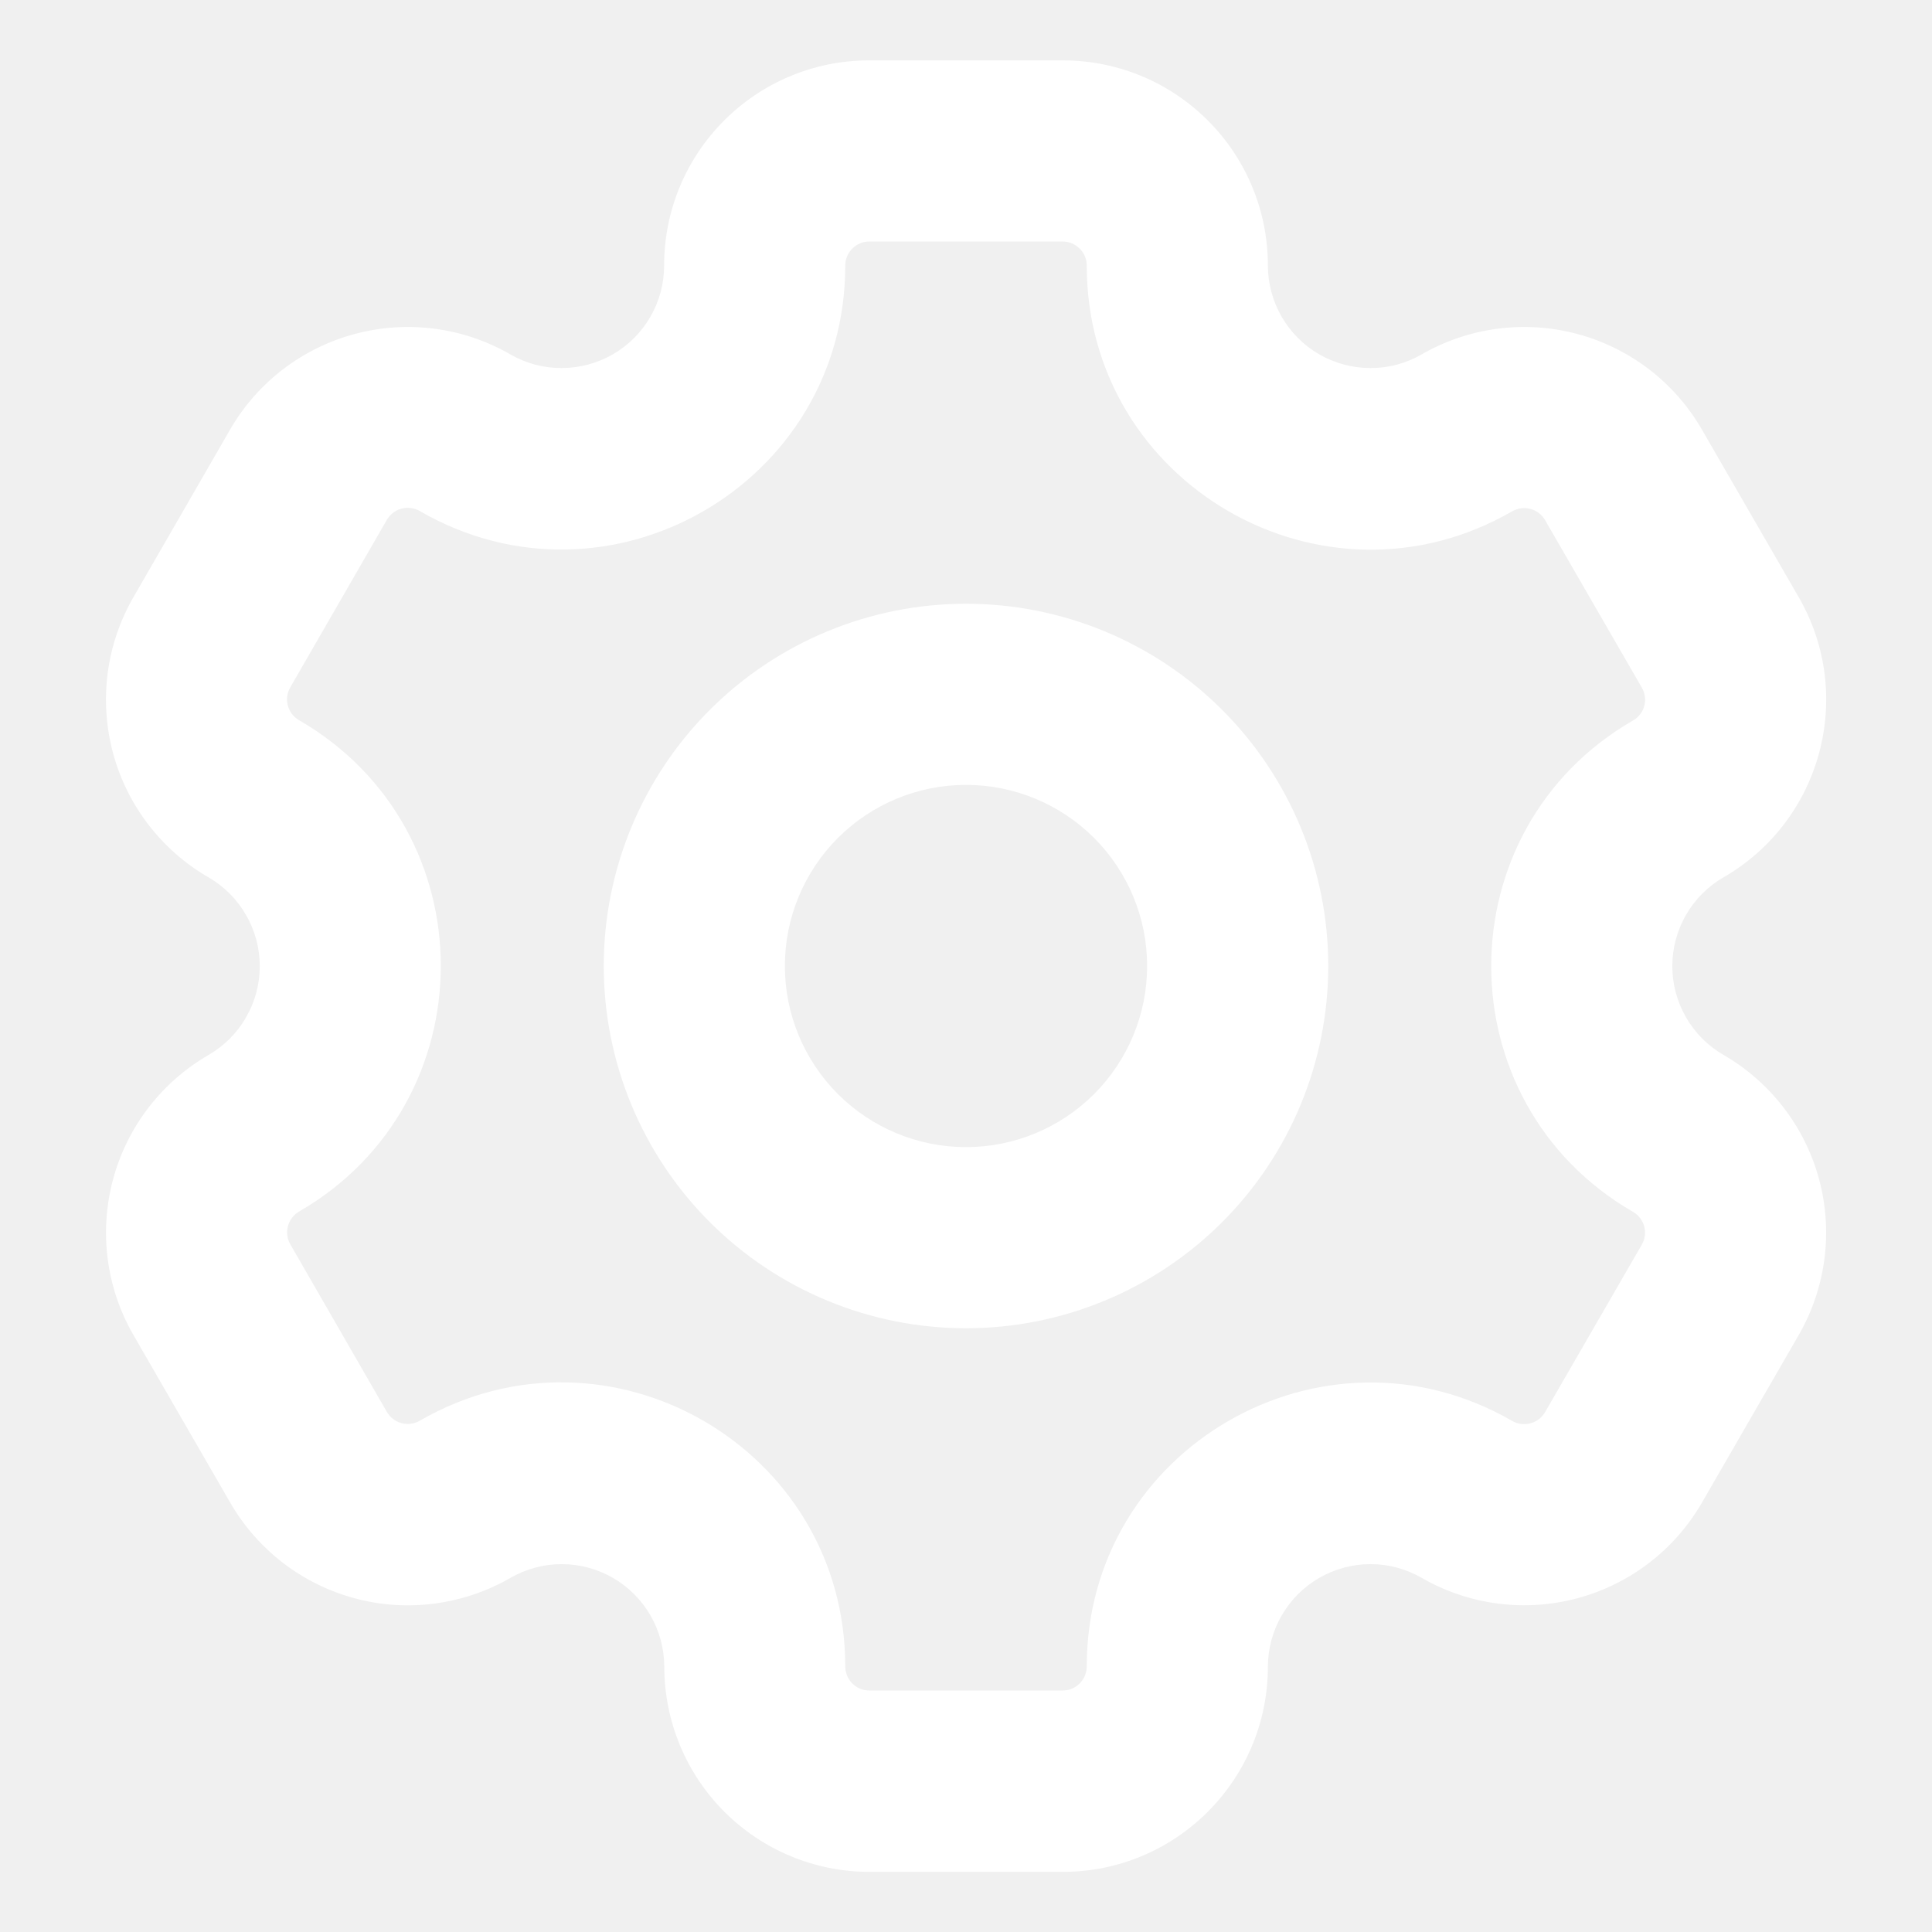
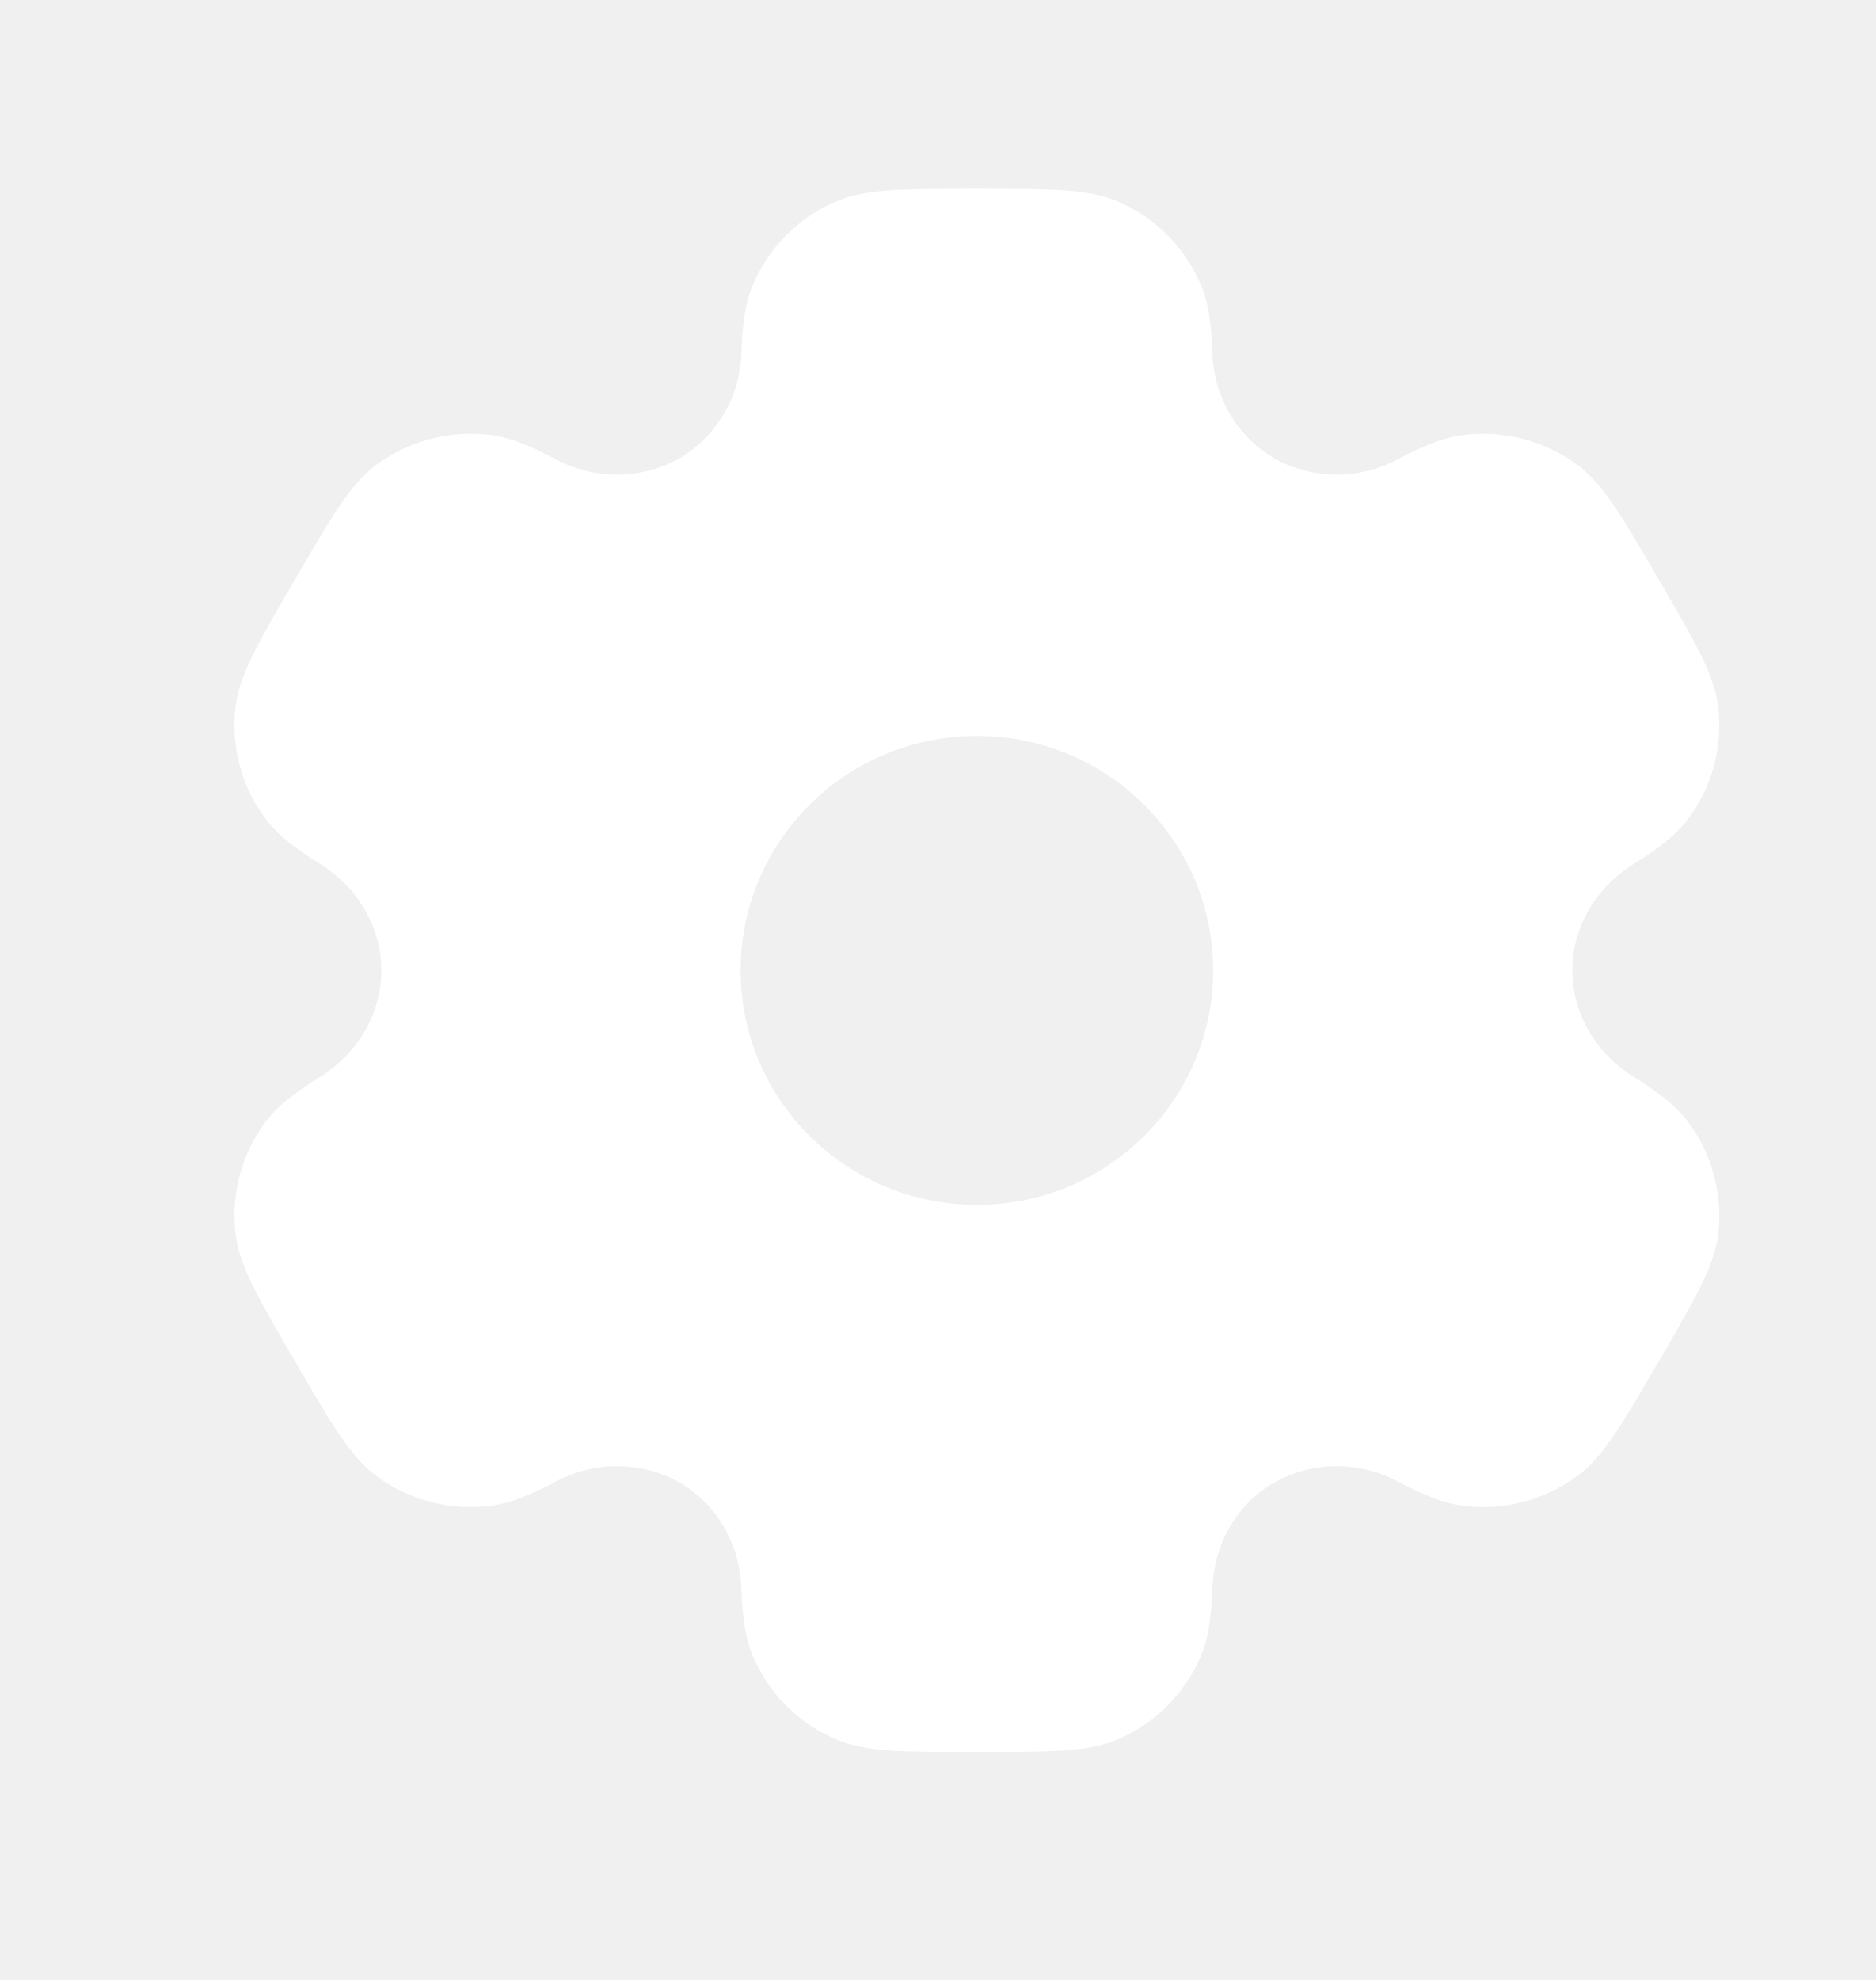
- <svg xmlns="http://www.w3.org/2000/svg" width="24" height="24" viewBox="0 0 24 24" fill="none">
-   <g id="gravity-ui:gear" clip-path="url(#clip0_905_9600)">
-     <g id="Group">
-       <g id="Clip path group">
-         <mask id="mask0_905_9600" style="mask-type:luminance" maskUnits="userSpaceOnUse" x="0" y="0" width="24" height="24">
-           <g id="gravityUiGear0">
-             <path id="Vector" d="M0 0H24V24H0V0Z" fill="white" />
-           </g>
-         </mask>
-         <g mask="url(#mask0_905_9600)">
-           <g id="Group_2">
-             <path id="Vector_2" fill-rule="evenodd" clip-rule="evenodd" d="M10.799 3H13.2C13.28 3 13.356 3.032 13.412 3.088C13.469 3.144 13.5 3.22 13.5 3.3C13.5 6.012 16.437 7.708 18.786 6.351C18.855 6.312 18.936 6.301 19.012 6.322C19.088 6.342 19.153 6.392 19.193 6.46L20.396 8.543C20.416 8.576 20.428 8.614 20.433 8.653C20.439 8.692 20.436 8.731 20.426 8.769C20.416 8.807 20.398 8.843 20.374 8.874C20.35 8.905 20.32 8.931 20.286 8.95C17.937 10.306 17.937 13.697 20.286 15.054C20.355 15.094 20.404 15.159 20.425 15.235C20.445 15.311 20.435 15.392 20.396 15.46L19.193 17.543C19.153 17.611 19.088 17.661 19.012 17.681C18.936 17.702 18.855 17.691 18.786 17.652C16.437 16.294 13.5 17.989 13.5 20.7C13.5 20.779 13.469 20.855 13.413 20.912C13.357 20.968 13.281 21 13.202 21H10.8C10.761 21 10.722 20.993 10.685 20.978C10.649 20.963 10.616 20.941 10.588 20.913C10.56 20.885 10.538 20.852 10.523 20.815C10.508 20.779 10.5 20.739 10.5 20.7C10.5 17.988 7.563 16.293 5.214 17.649C5.18 17.669 5.143 17.681 5.104 17.686C5.065 17.692 5.026 17.689 4.988 17.679C4.95 17.669 4.914 17.651 4.883 17.627C4.852 17.603 4.826 17.573 4.806 17.54L3.606 15.457C3.567 15.389 3.556 15.308 3.577 15.232C3.597 15.156 3.646 15.091 3.714 15.051C6.063 13.694 6.063 10.303 3.714 8.946C3.646 8.906 3.596 8.842 3.576 8.765C3.555 8.689 3.566 8.608 3.605 8.54L4.806 6.457C4.826 6.423 4.852 6.394 4.883 6.37C4.914 6.346 4.95 6.328 4.988 6.318C5.026 6.308 5.065 6.305 5.104 6.311C5.143 6.316 5.18 6.328 5.214 6.348C7.563 7.707 10.5 6.011 10.5 3.3C10.5 3.135 10.634 3 10.799 3ZM8.25 3.3C8.25 1.89 9.39 0.75 10.799 0.75H13.2C14.61 0.75 15.75 1.89 15.75 3.3C15.751 3.523 15.81 3.743 15.922 3.936C16.034 4.13 16.195 4.29 16.388 4.402C16.582 4.513 16.801 4.572 17.025 4.572C17.248 4.573 17.468 4.514 17.661 4.402C18.247 4.065 18.942 3.974 19.595 4.149C20.247 4.324 20.803 4.75 21.141 5.335L22.344 7.418C23.048 8.637 22.629 10.194 21.411 10.898C21.218 11.009 21.057 11.17 20.945 11.364C20.833 11.558 20.774 11.778 20.774 12.002C20.774 12.225 20.833 12.445 20.945 12.639C21.057 12.833 21.218 12.994 21.411 13.105C21.996 13.444 22.423 14 22.598 14.652C22.773 15.305 22.681 16 22.344 16.585L21.141 18.668C20.803 19.253 20.247 19.679 19.595 19.854C18.942 20.029 18.247 19.938 17.661 19.601C17.468 19.489 17.248 19.43 17.025 19.43C16.801 19.431 16.582 19.489 16.388 19.601C16.195 19.713 16.034 19.873 15.922 20.067C15.81 20.26 15.751 20.48 15.75 20.703C15.75 22.111 14.61 23.253 13.202 23.253H10.8C10.124 23.253 9.476 22.984 8.998 22.506C8.52 22.027 8.252 21.379 8.252 20.703C8.251 20.48 8.192 20.26 8.08 20.067C7.968 19.873 7.808 19.713 7.614 19.601C7.42 19.489 7.201 19.431 6.978 19.43C6.754 19.43 6.535 19.489 6.341 19.601C6.051 19.768 5.731 19.876 5.4 19.92C5.068 19.964 4.731 19.942 4.408 19.855C4.084 19.768 3.781 19.619 3.516 19.415C3.251 19.211 3.028 18.957 2.861 18.668L1.658 16.585C1.32 16 1.229 15.305 1.404 14.652C1.579 14 2.006 13.443 2.591 13.105C2.784 12.993 2.945 12.833 3.056 12.639C3.168 12.445 3.227 12.226 3.227 12.002C3.227 11.779 3.168 11.559 3.056 11.366C2.945 11.172 2.784 11.011 2.591 10.899C2.301 10.732 2.047 10.509 1.843 10.243C1.639 9.978 1.49 9.675 1.403 9.351C1.317 9.028 1.295 8.691 1.338 8.359C1.382 8.027 1.491 7.707 1.658 7.418L2.859 5.335C3.197 4.75 3.754 4.324 4.406 4.149C5.059 3.974 5.754 4.065 6.339 4.402C6.533 4.514 6.753 4.573 6.976 4.572C7.199 4.572 7.419 4.513 7.613 4.402C7.806 4.29 7.967 4.13 8.079 3.936C8.191 3.743 8.25 3.523 8.25 3.3ZM14.25 12C14.25 12.597 14.013 13.169 13.591 13.591C13.169 14.013 12.597 14.25 12 14.25C11.404 14.25 10.831 14.013 10.409 13.591C9.987 13.169 9.75 12.597 9.75 12C9.75 11.403 9.987 10.831 10.409 10.409C10.831 9.987 11.404 9.75 12 9.75C12.597 9.75 13.169 9.987 13.591 10.409C14.013 10.831 14.25 11.403 14.25 12ZM16.5 12C16.5 13.194 16.026 14.338 15.182 15.182C14.338 16.026 13.194 16.5 12 16.5C10.807 16.5 9.662 16.026 8.818 15.182C7.974 14.338 7.5 13.194 7.5 12C7.5 10.806 7.974 9.662 8.818 8.818C9.662 7.974 10.807 7.5 12 7.5C13.194 7.5 14.338 7.974 15.182 8.818C16.026 9.662 16.5 10.806 16.5 12Z" fill="white" />
-           </g>
-         </g>
-       </g>
-     </g>
-   </g>
-   <defs>
-     <clipPath id="clip0_905_9600">
-       <rect width="24" height="24" fill="white" />
-     </clipPath>
-   </defs>
+ <svg xmlns="http://www.w3.org/2000/svg" width="18" height="19" viewBox="0 0 18 19" fill="none">
+   <path fill-rule="evenodd" clip-rule="evenodd" d="M10.71 1.926C10.432 1.812 10.079 1.812 9.375 1.812C8.671 1.812 8.319 1.812 8.041 1.926C7.672 2.078 7.378 2.37 7.223 2.738C7.153 2.906 7.126 3.101 7.115 3.386C7.11 3.591 7.052 3.793 6.948 3.97C6.843 4.148 6.695 4.296 6.518 4.4C6.337 4.501 6.133 4.554 5.926 4.555C5.719 4.556 5.515 4.505 5.333 4.406C5.08 4.273 4.896 4.199 4.715 4.175C4.318 4.123 3.916 4.23 3.597 4.472C3.359 4.654 3.182 4.957 2.831 5.562C2.478 6.167 2.303 6.47 2.263 6.766C2.21 7.16 2.318 7.559 2.563 7.875C2.674 8.019 2.831 8.14 3.073 8.291C3.431 8.514 3.66 8.894 3.66 9.312C3.66 9.731 3.431 10.11 3.074 10.332C2.831 10.484 2.674 10.605 2.562 10.749C2.442 10.905 2.353 11.083 2.302 11.274C2.25 11.464 2.237 11.663 2.263 11.858C2.303 12.154 2.478 12.457 2.831 13.062C3.183 13.667 3.359 13.97 3.597 14.152C3.915 14.394 4.317 14.501 4.715 14.449C4.896 14.425 5.08 14.351 5.333 14.218C5.516 14.119 5.72 14.068 5.927 14.069C6.134 14.07 6.337 14.123 6.518 14.224C6.883 14.434 7.099 14.82 7.115 15.239C7.126 15.524 7.153 15.719 7.223 15.886C7.376 16.253 7.67 16.546 8.041 16.698C8.318 16.812 8.671 16.812 9.375 16.812C10.079 16.812 10.432 16.812 10.71 16.698C11.079 16.546 11.373 16.254 11.527 15.886C11.598 15.719 11.624 15.524 11.636 15.239C11.651 14.82 11.867 14.433 12.233 14.224C12.414 14.123 12.617 14.07 12.824 14.069C13.031 14.068 13.235 14.119 13.417 14.218C13.671 14.351 13.854 14.425 14.036 14.449C14.433 14.501 14.835 14.394 15.153 14.152C15.392 13.97 15.568 13.667 15.92 13.062C16.272 12.457 16.448 12.155 16.488 11.858C16.513 11.663 16.5 11.464 16.448 11.274C16.397 11.083 16.308 10.905 16.188 10.749C16.076 10.605 15.92 10.484 15.678 10.333C15.32 10.11 15.09 9.731 15.09 9.312C15.09 8.894 15.32 8.514 15.677 8.292C15.92 8.14 16.076 8.019 16.188 7.875C16.309 7.719 16.398 7.541 16.449 7.35C16.5 7.16 16.513 6.961 16.488 6.766C16.448 6.47 16.272 6.167 15.92 5.562C15.567 4.957 15.392 4.655 15.153 4.472C14.834 4.23 14.433 4.123 14.036 4.175C13.854 4.199 13.671 4.273 13.417 4.406C13.235 4.505 13.031 4.556 12.824 4.555C12.617 4.554 12.413 4.501 12.232 4.4C12.055 4.296 11.907 4.148 11.802 3.97C11.698 3.793 11.641 3.591 11.636 3.386C11.624 3.101 11.598 2.906 11.527 2.738C11.451 2.556 11.339 2.39 11.199 2.251C11.059 2.111 10.892 2.001 10.71 1.926ZM9.375 11.562C10.628 11.562 11.643 10.555 11.643 9.312C11.643 8.069 10.627 7.062 9.375 7.062C8.123 7.062 7.108 8.069 7.108 9.312C7.108 10.555 8.123 11.562 9.375 11.562Z" fill="white" />
</svg>
